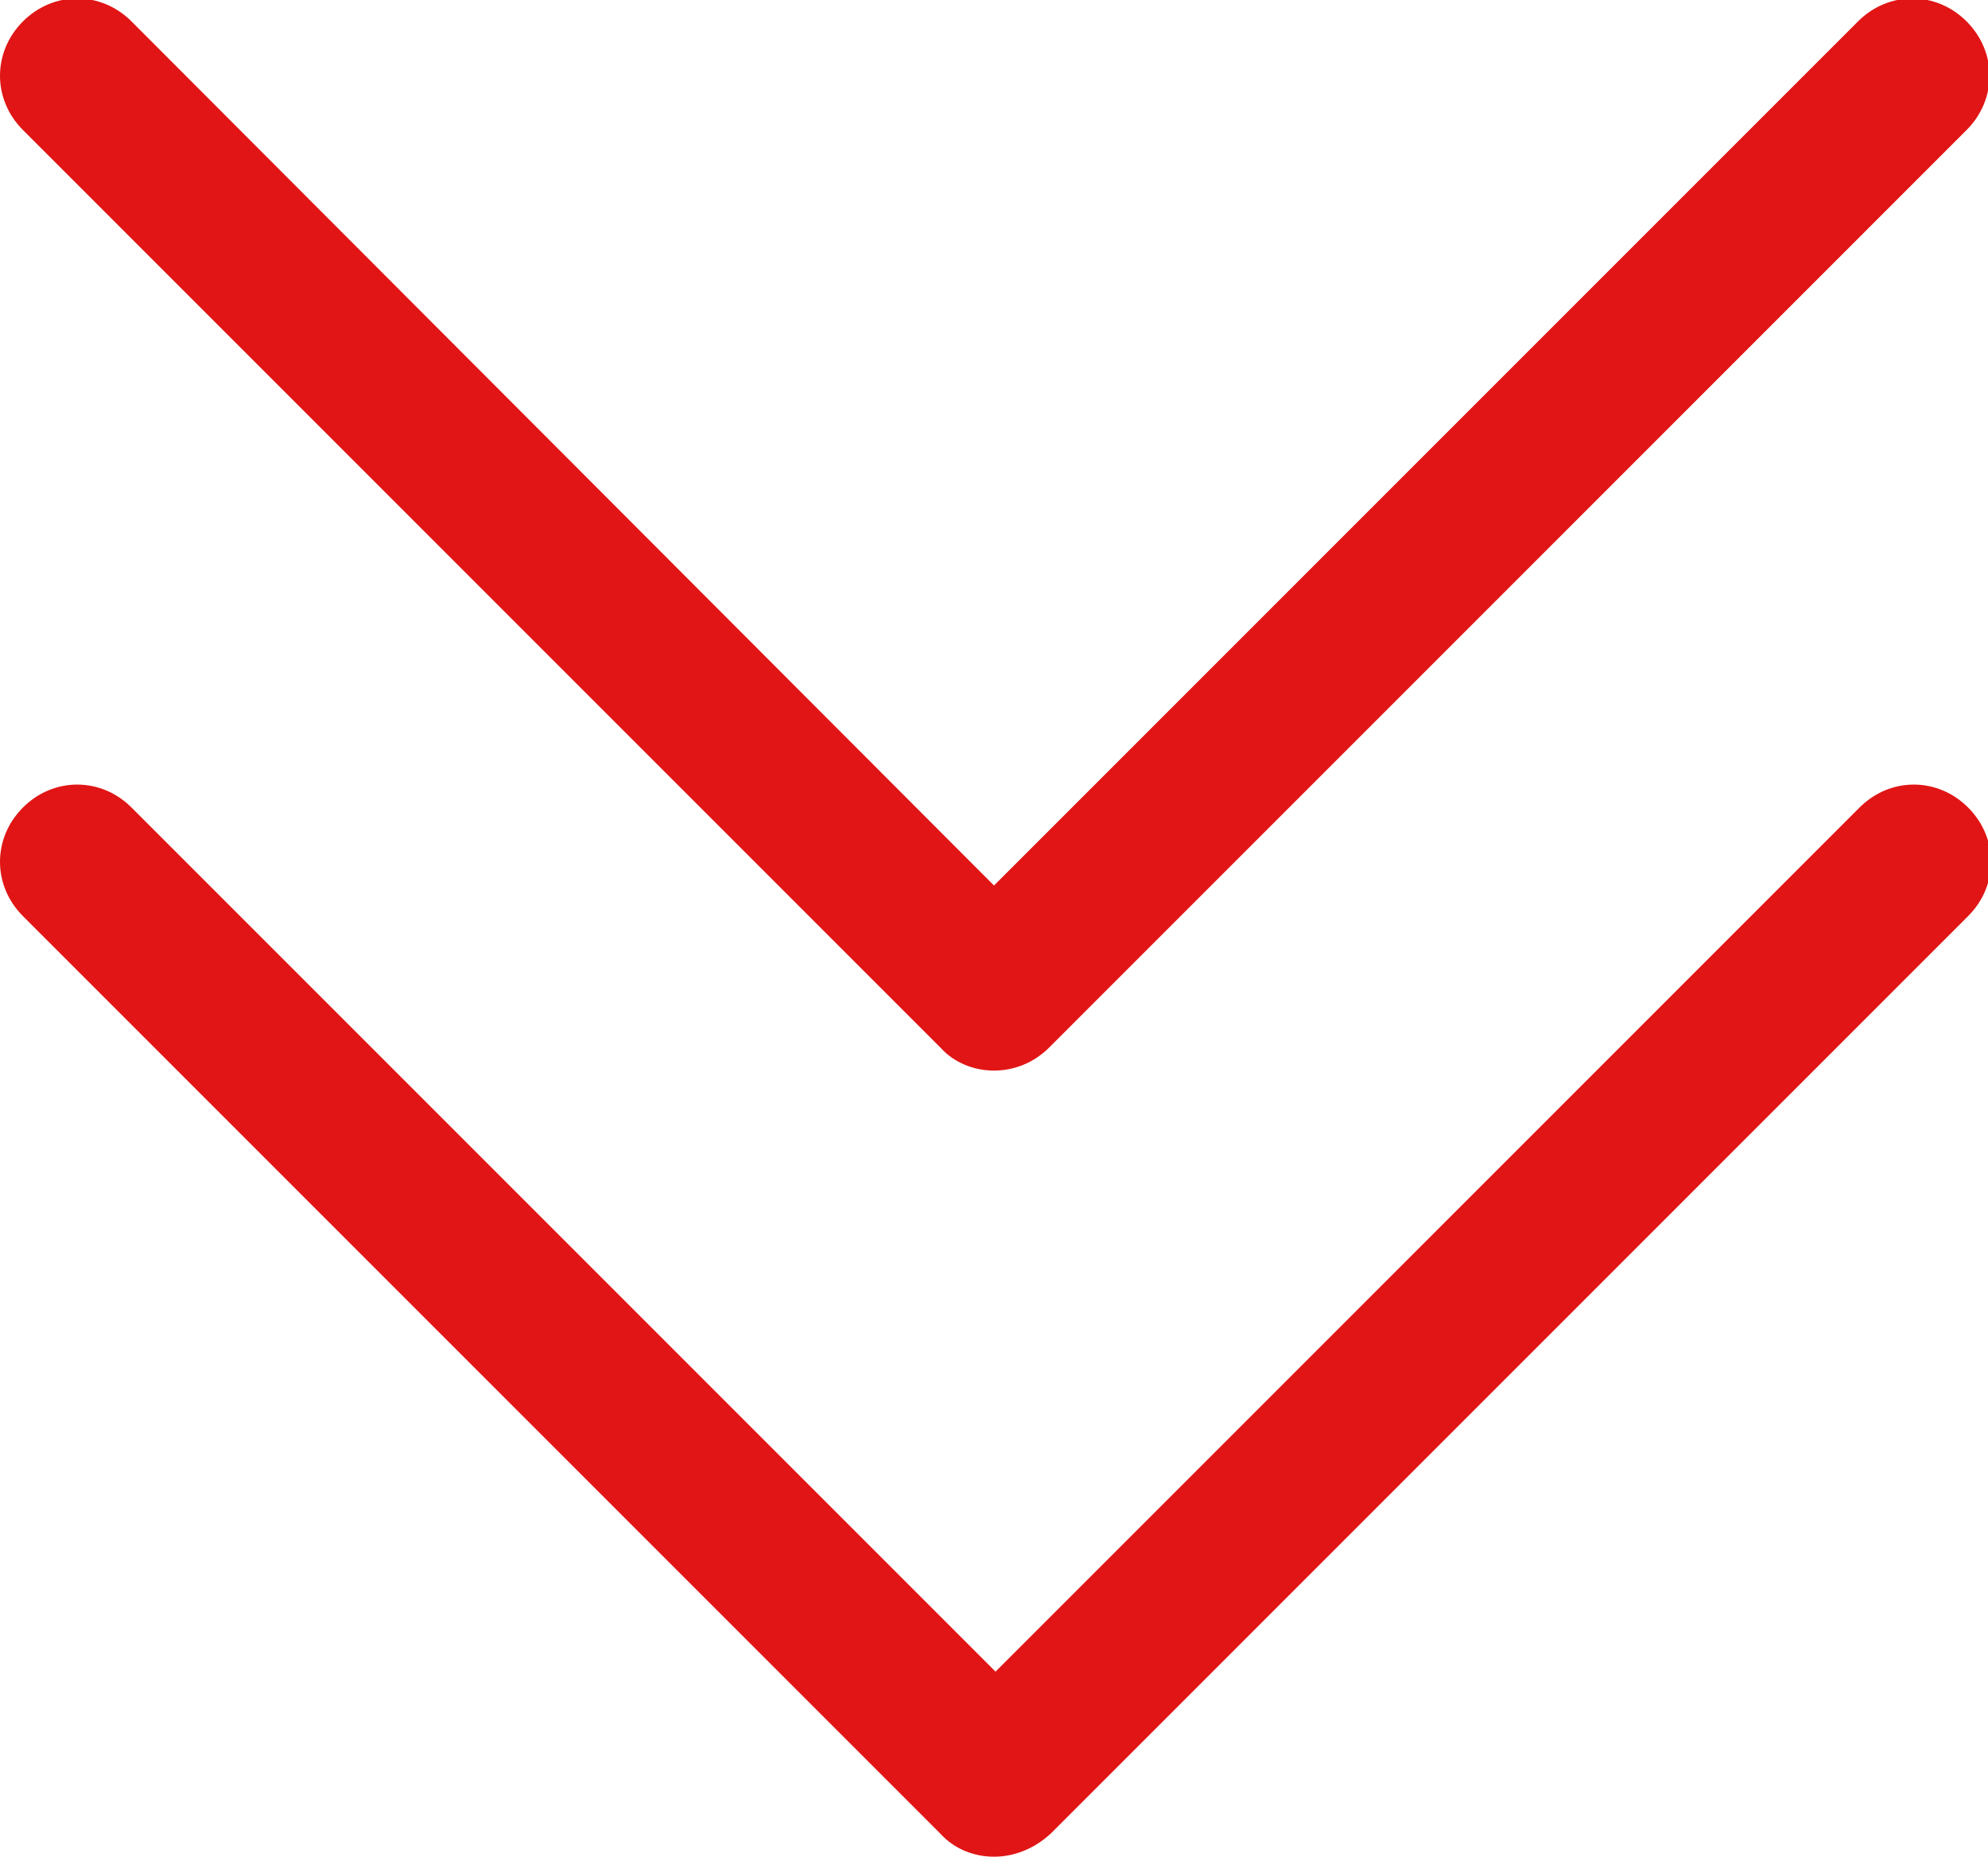
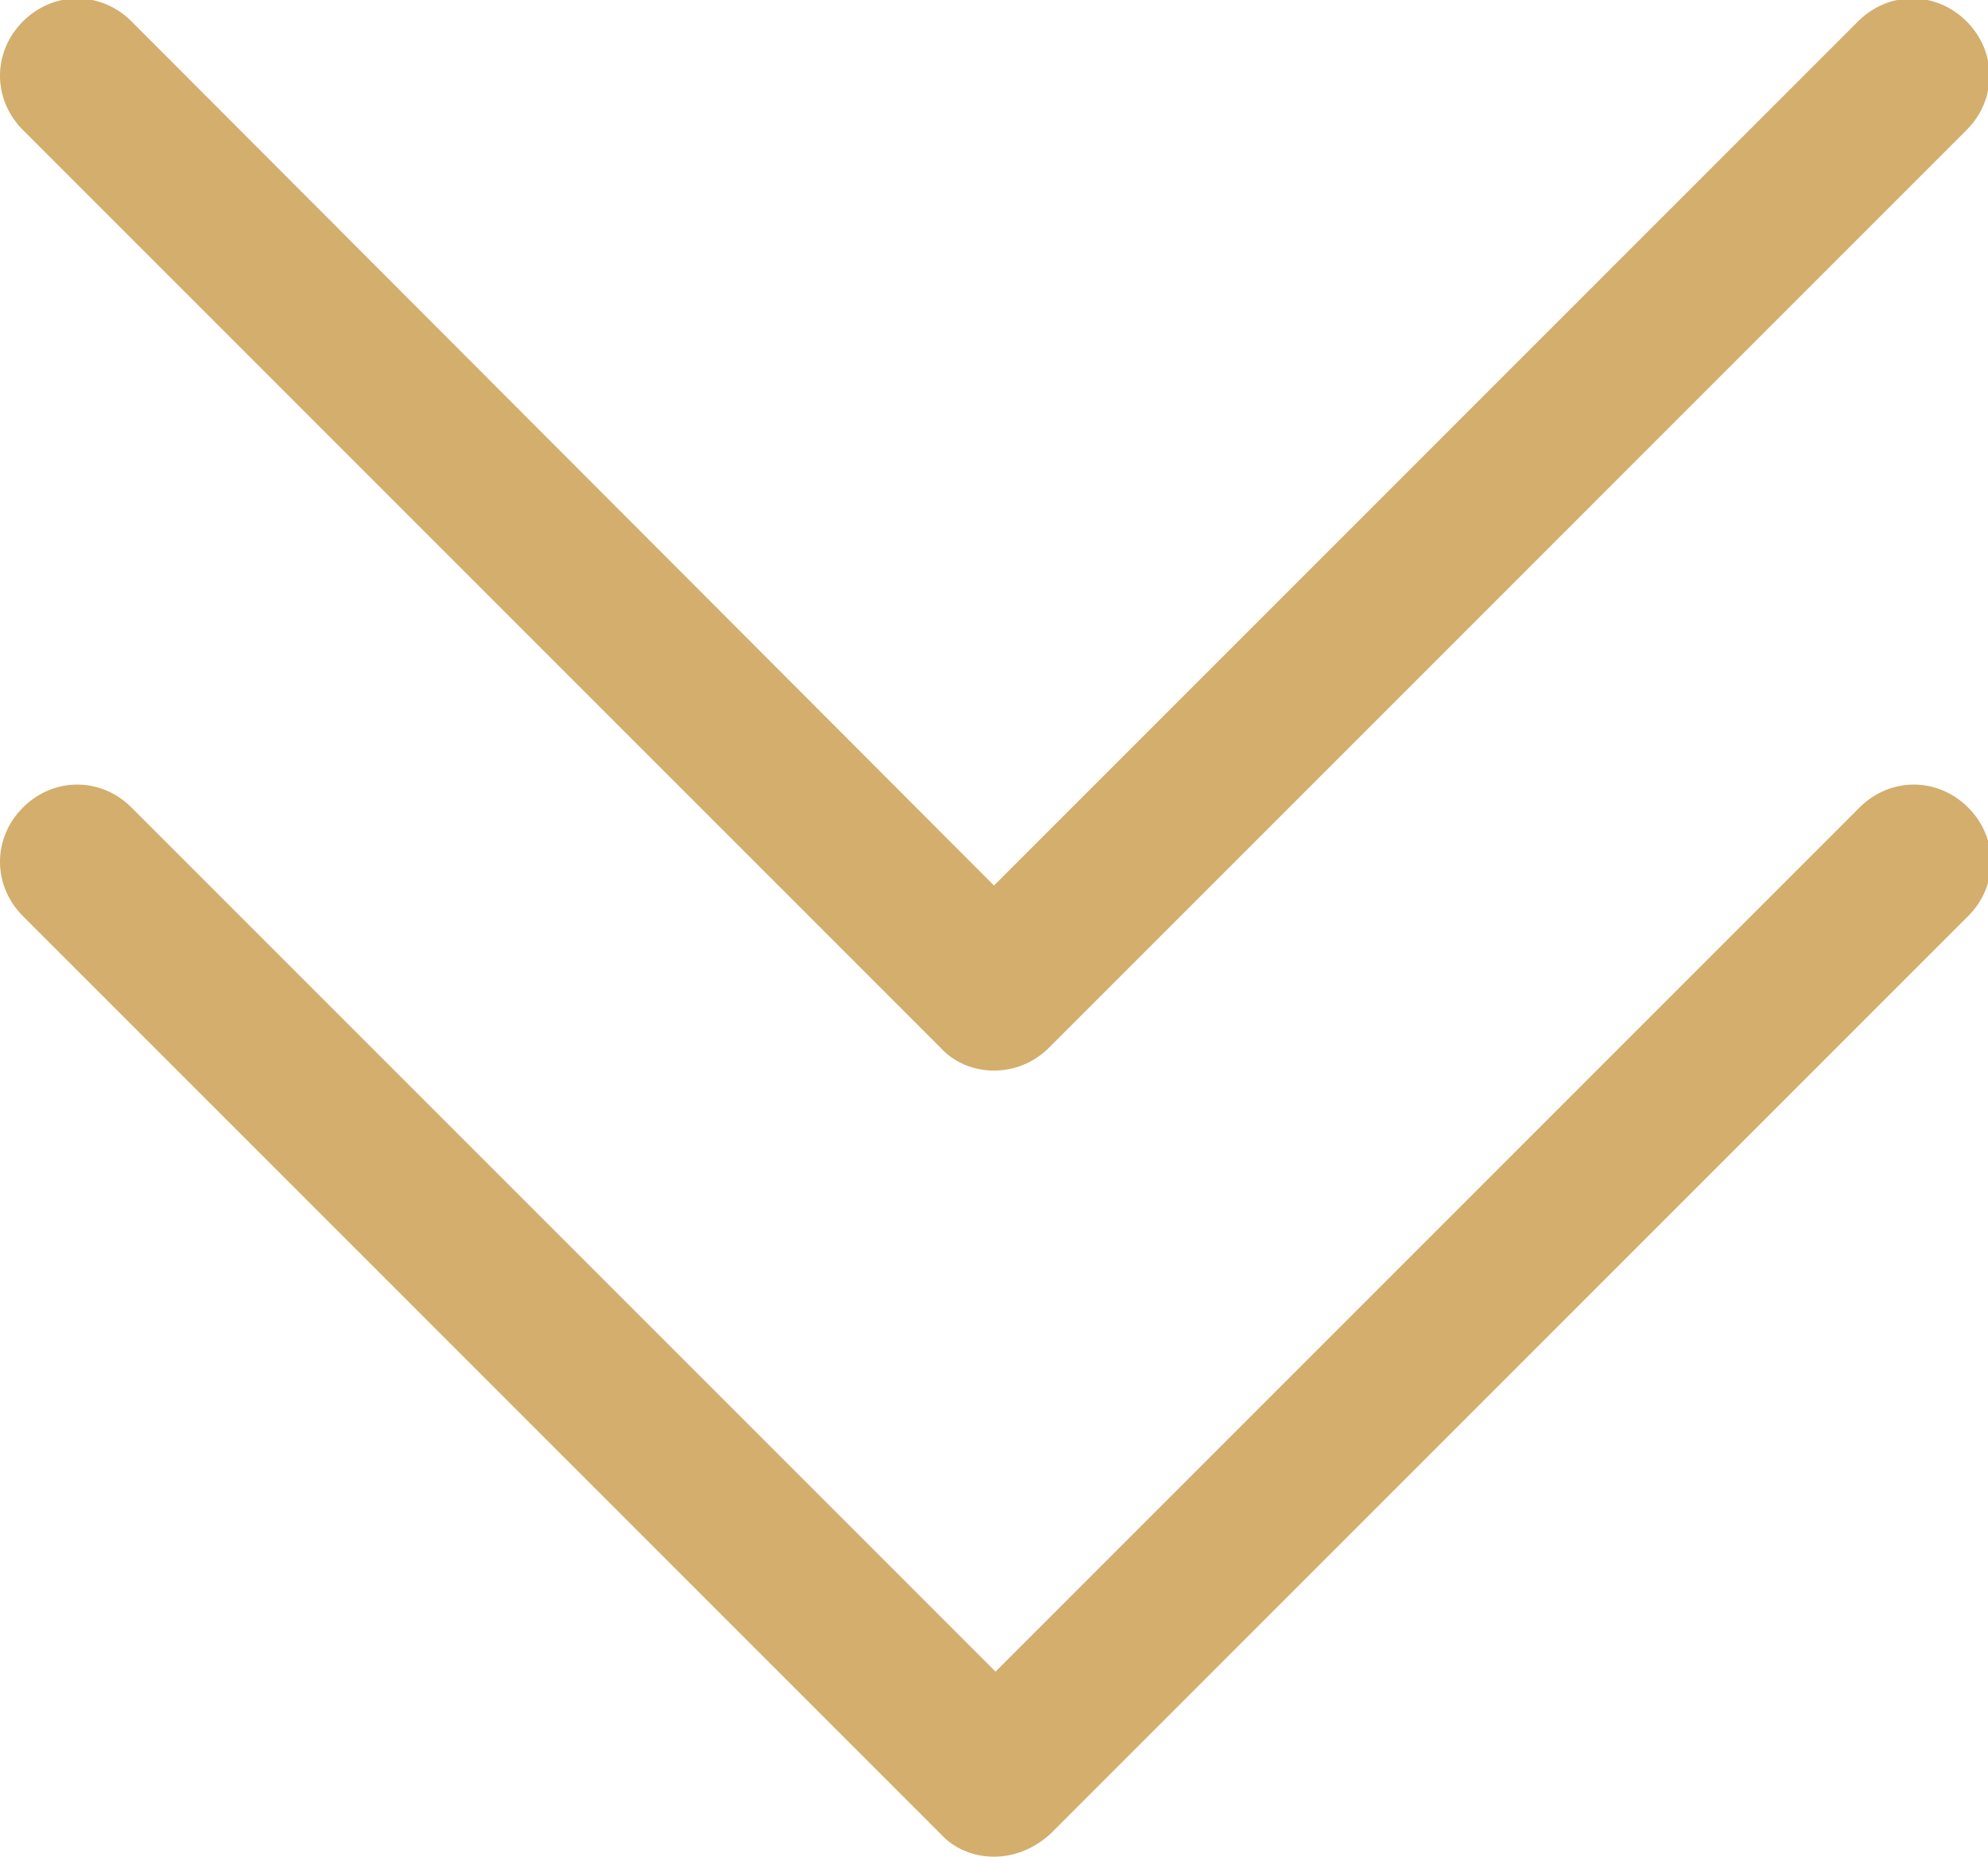
<svg xmlns="http://www.w3.org/2000/svg" version="1.1" id="圖層_1" x="0px" y="0px" viewBox="0 0 13 12.14" style="enable-background:new 0 0 13 12.14;" xml:space="preserve">
  <style type="text/css">
- 	.st0{fill:#E11515;}
+ 	.st0{fill:#d3ae6d;}
	.st1{fill:#999999;}
</style>
  <g>
    <path class="st0" d="M6.5,7C6.37,7,6.24,6.95,6.15,6.85l-6-6c-0.2-0.2-0.2-0.51,0-0.71s0.51-0.2,0.71,0L6.5,5.79l5.65-5.65   c0.2-0.2,0.51-0.2,0.71,0s0.2,0.51,0,0.71l-6,6C6.76,6.95,6.63,7,6.5,7z" />
    <path class="st0" d="M6.5,12.14c-0.13,0-0.26-0.05-0.35-0.15l-6-6c-0.2-0.2-0.2-0.51,0-0.71s0.51-0.2,0.71,0l5.65,5.65l5.65-5.65   c0.2-0.2,0.51-0.2,0.71,0s0.2,0.51,0,0.71l-6,6C6.76,12.09,6.63,12.14,6.5,12.14z" />
  </g>
</svg>
